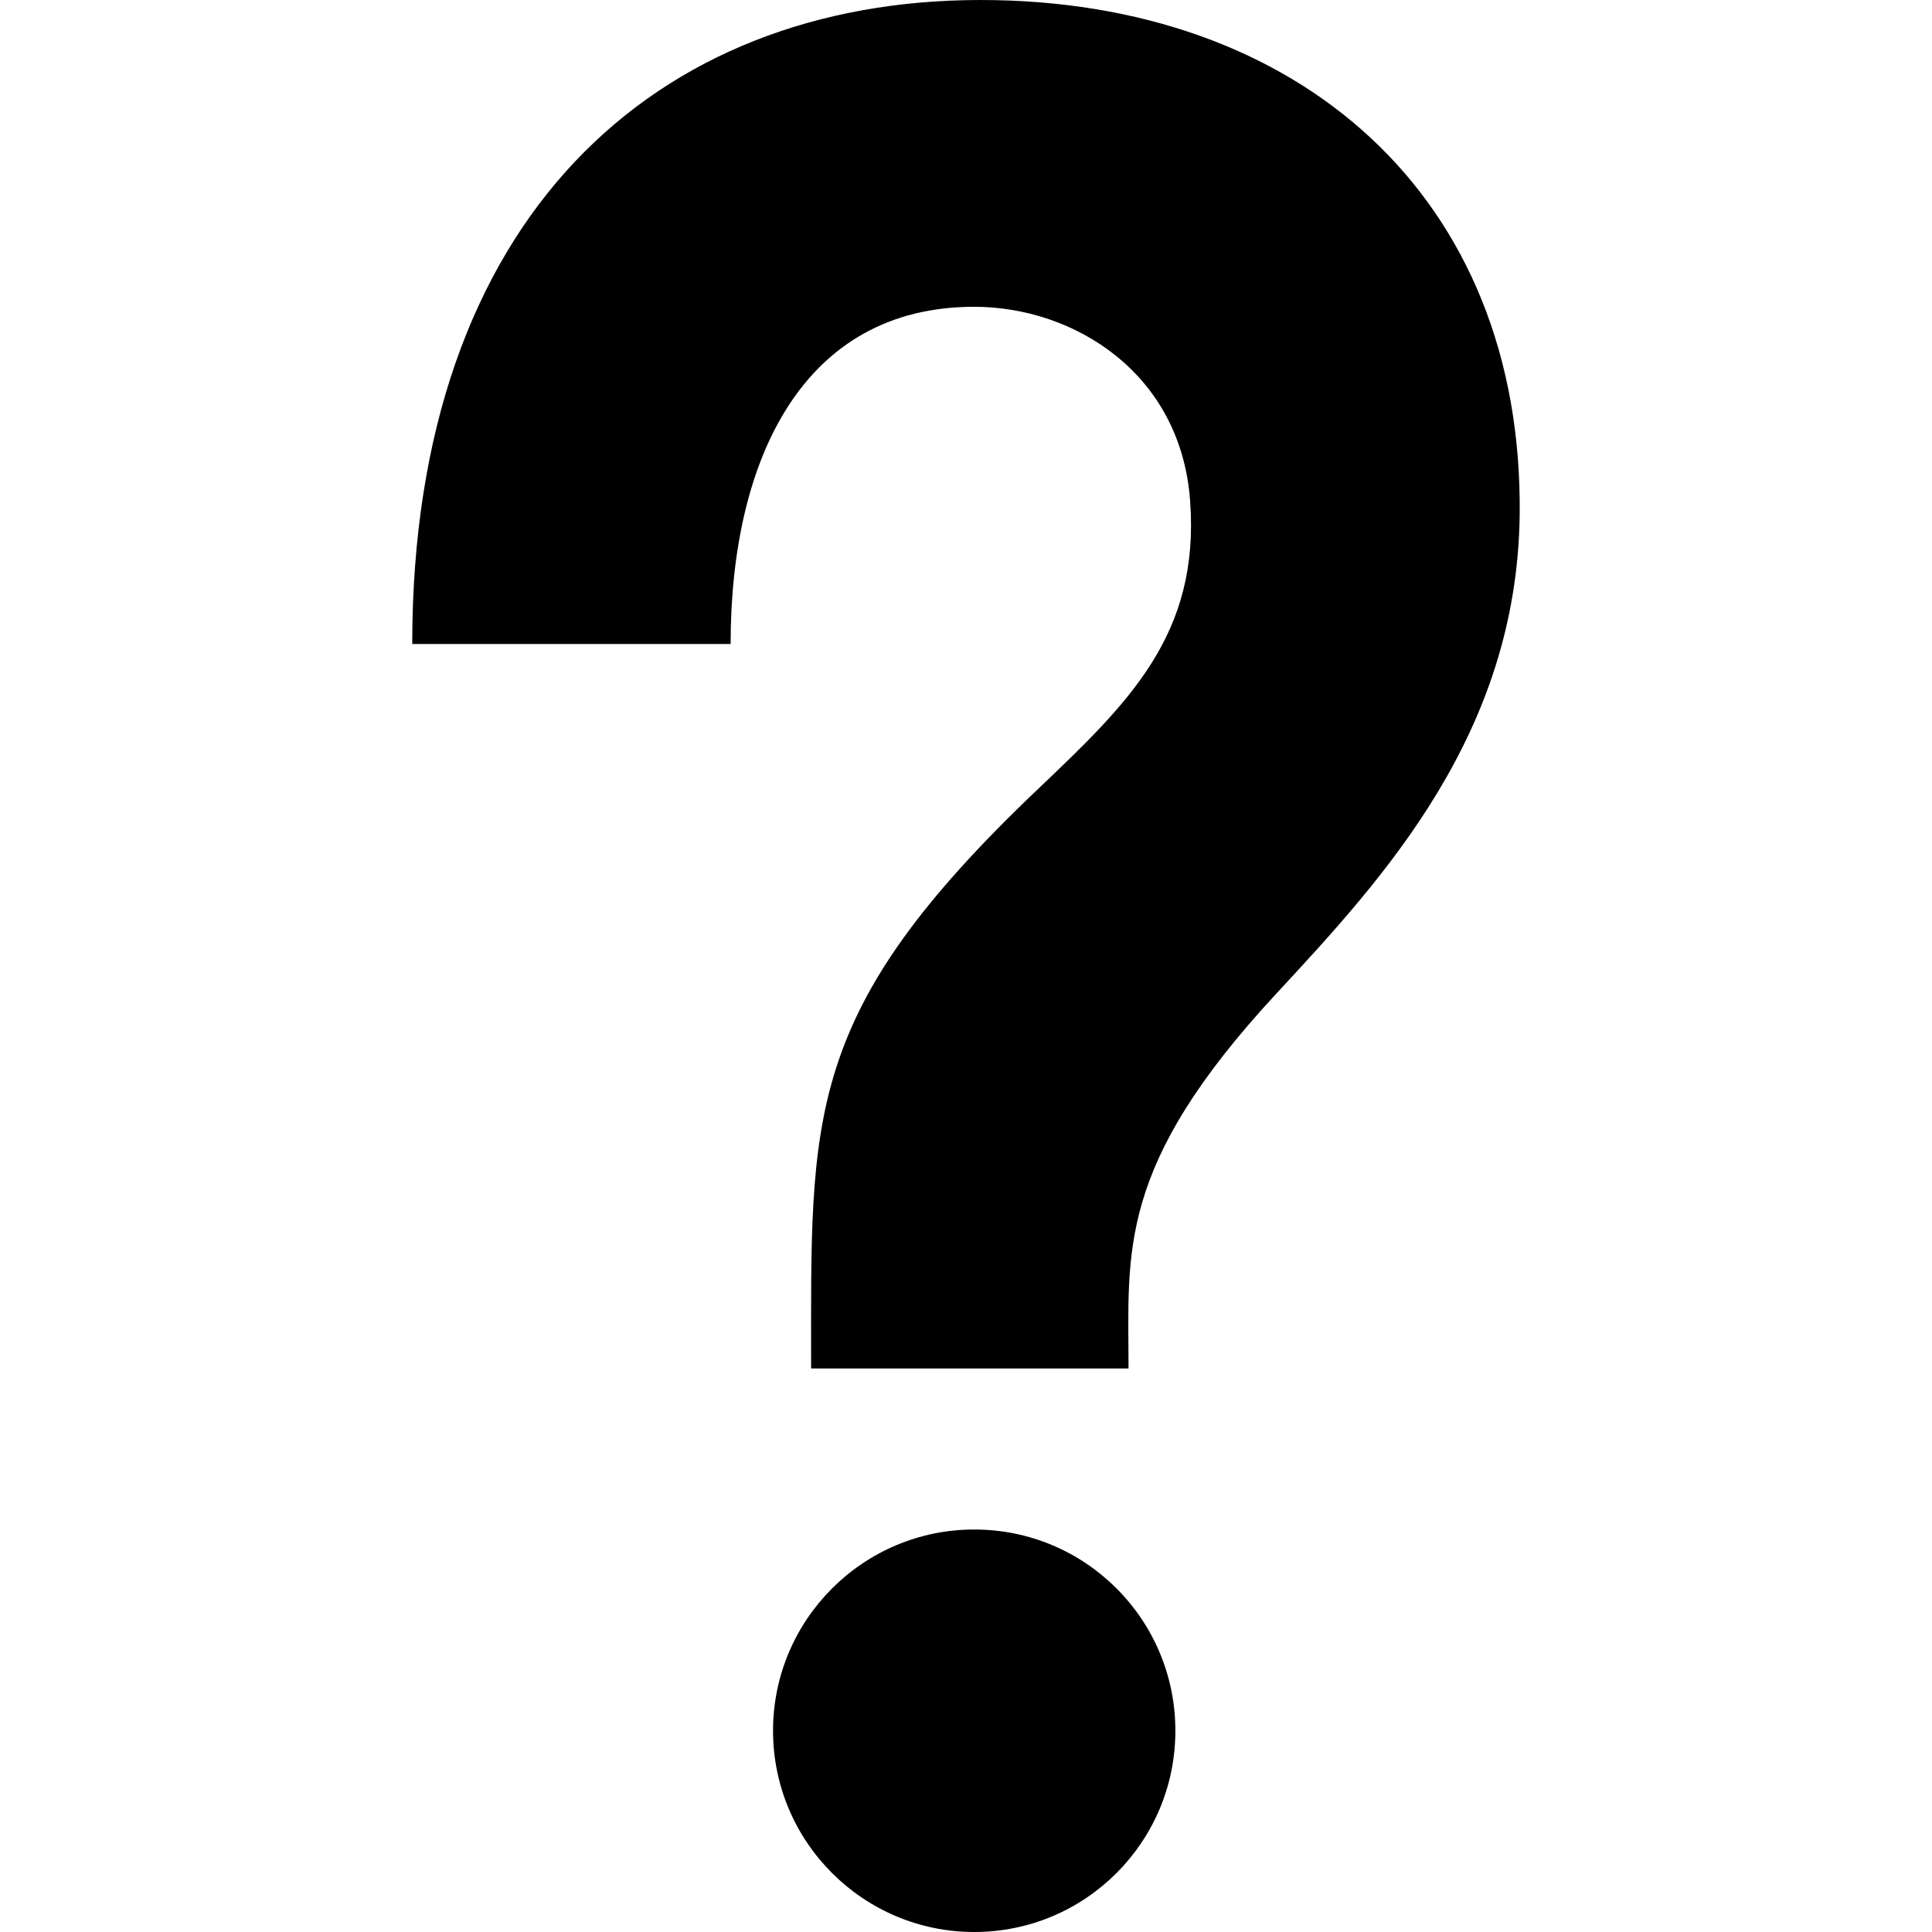
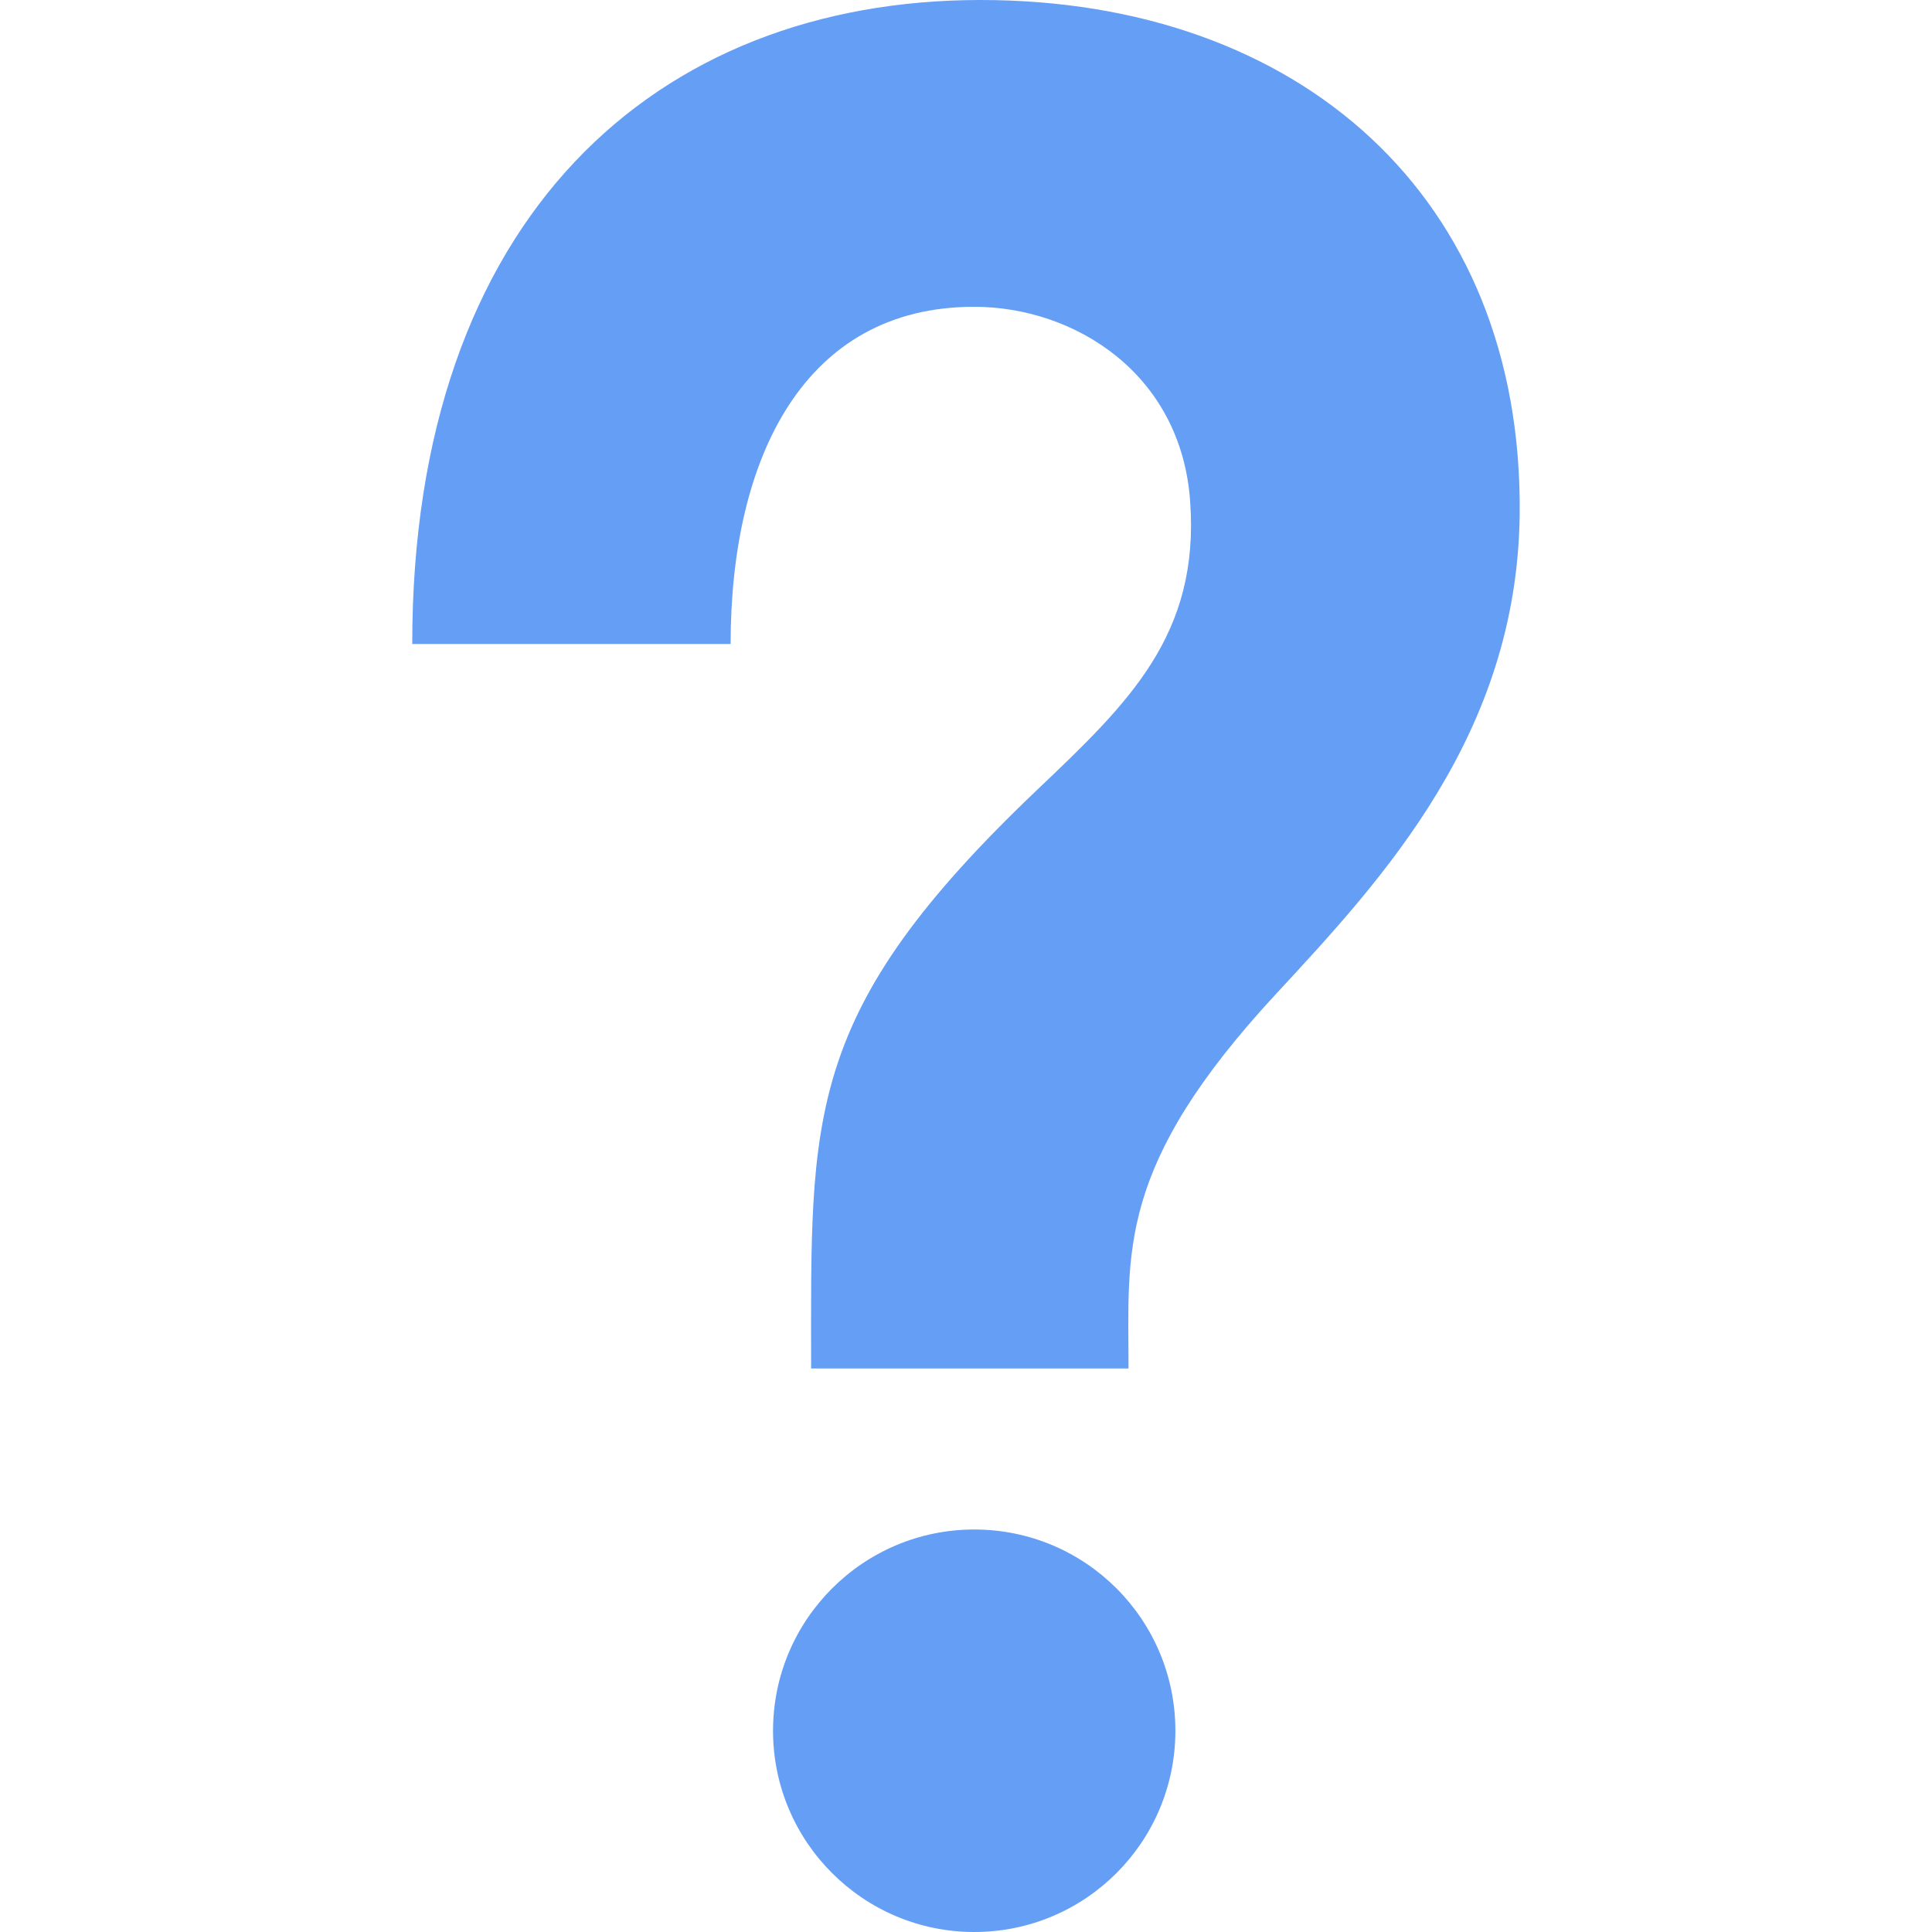
<svg xmlns="http://www.w3.org/2000/svg" width="24" height="24" viewBox="0 0 24 24">
-   <path d="M14.601 21.5c0 1.38-1.116 2.5-2.499 2.5-1.378 0-2.499-1.12-2.499-2.5s1.121-2.5 2.499-2.5c1.383 0 2.499 1.119 2.499 2.5zm-2.42-21.5c-4.029 0-7.06 2.693-7.06 8h3.955c0-2.304.906-4.189 3.024-4.189 1.247 0 2.57.828 2.684 2.411.123 1.666-.767 2.511-1.892 3.582-2.924 2.78-2.816 4.049-2.816 7.196h3.943c0-1.452-.157-2.508 1.838-4.659 1.331-1.436 2.986-3.222 3.021-5.943.047-3.963-2.751-6.398-6.697-6.398z" />
+   <path fill="#649EF5" d="M14.601 21.5c0 1.38-1.116 2.5-2.499 2.5-1.378 0-2.499-1.12-2.499-2.5s1.121-2.5 2.499-2.5c1.383 0 2.499 1.119 2.499 2.5zm-2.42-21.5c-4.029 0-7.06 2.693-7.06 8h3.955c0-2.304.906-4.189 3.024-4.189 1.247 0 2.57.828 2.684 2.411.123 1.666-.767 2.511-1.892 3.582-2.924 2.78-2.816 4.049-2.816 7.196h3.943c0-1.452-.157-2.508 1.838-4.659 1.331-1.436 2.986-3.222 3.021-5.943.047-3.963-2.751-6.398-6.697-6.398z" />
</svg>
